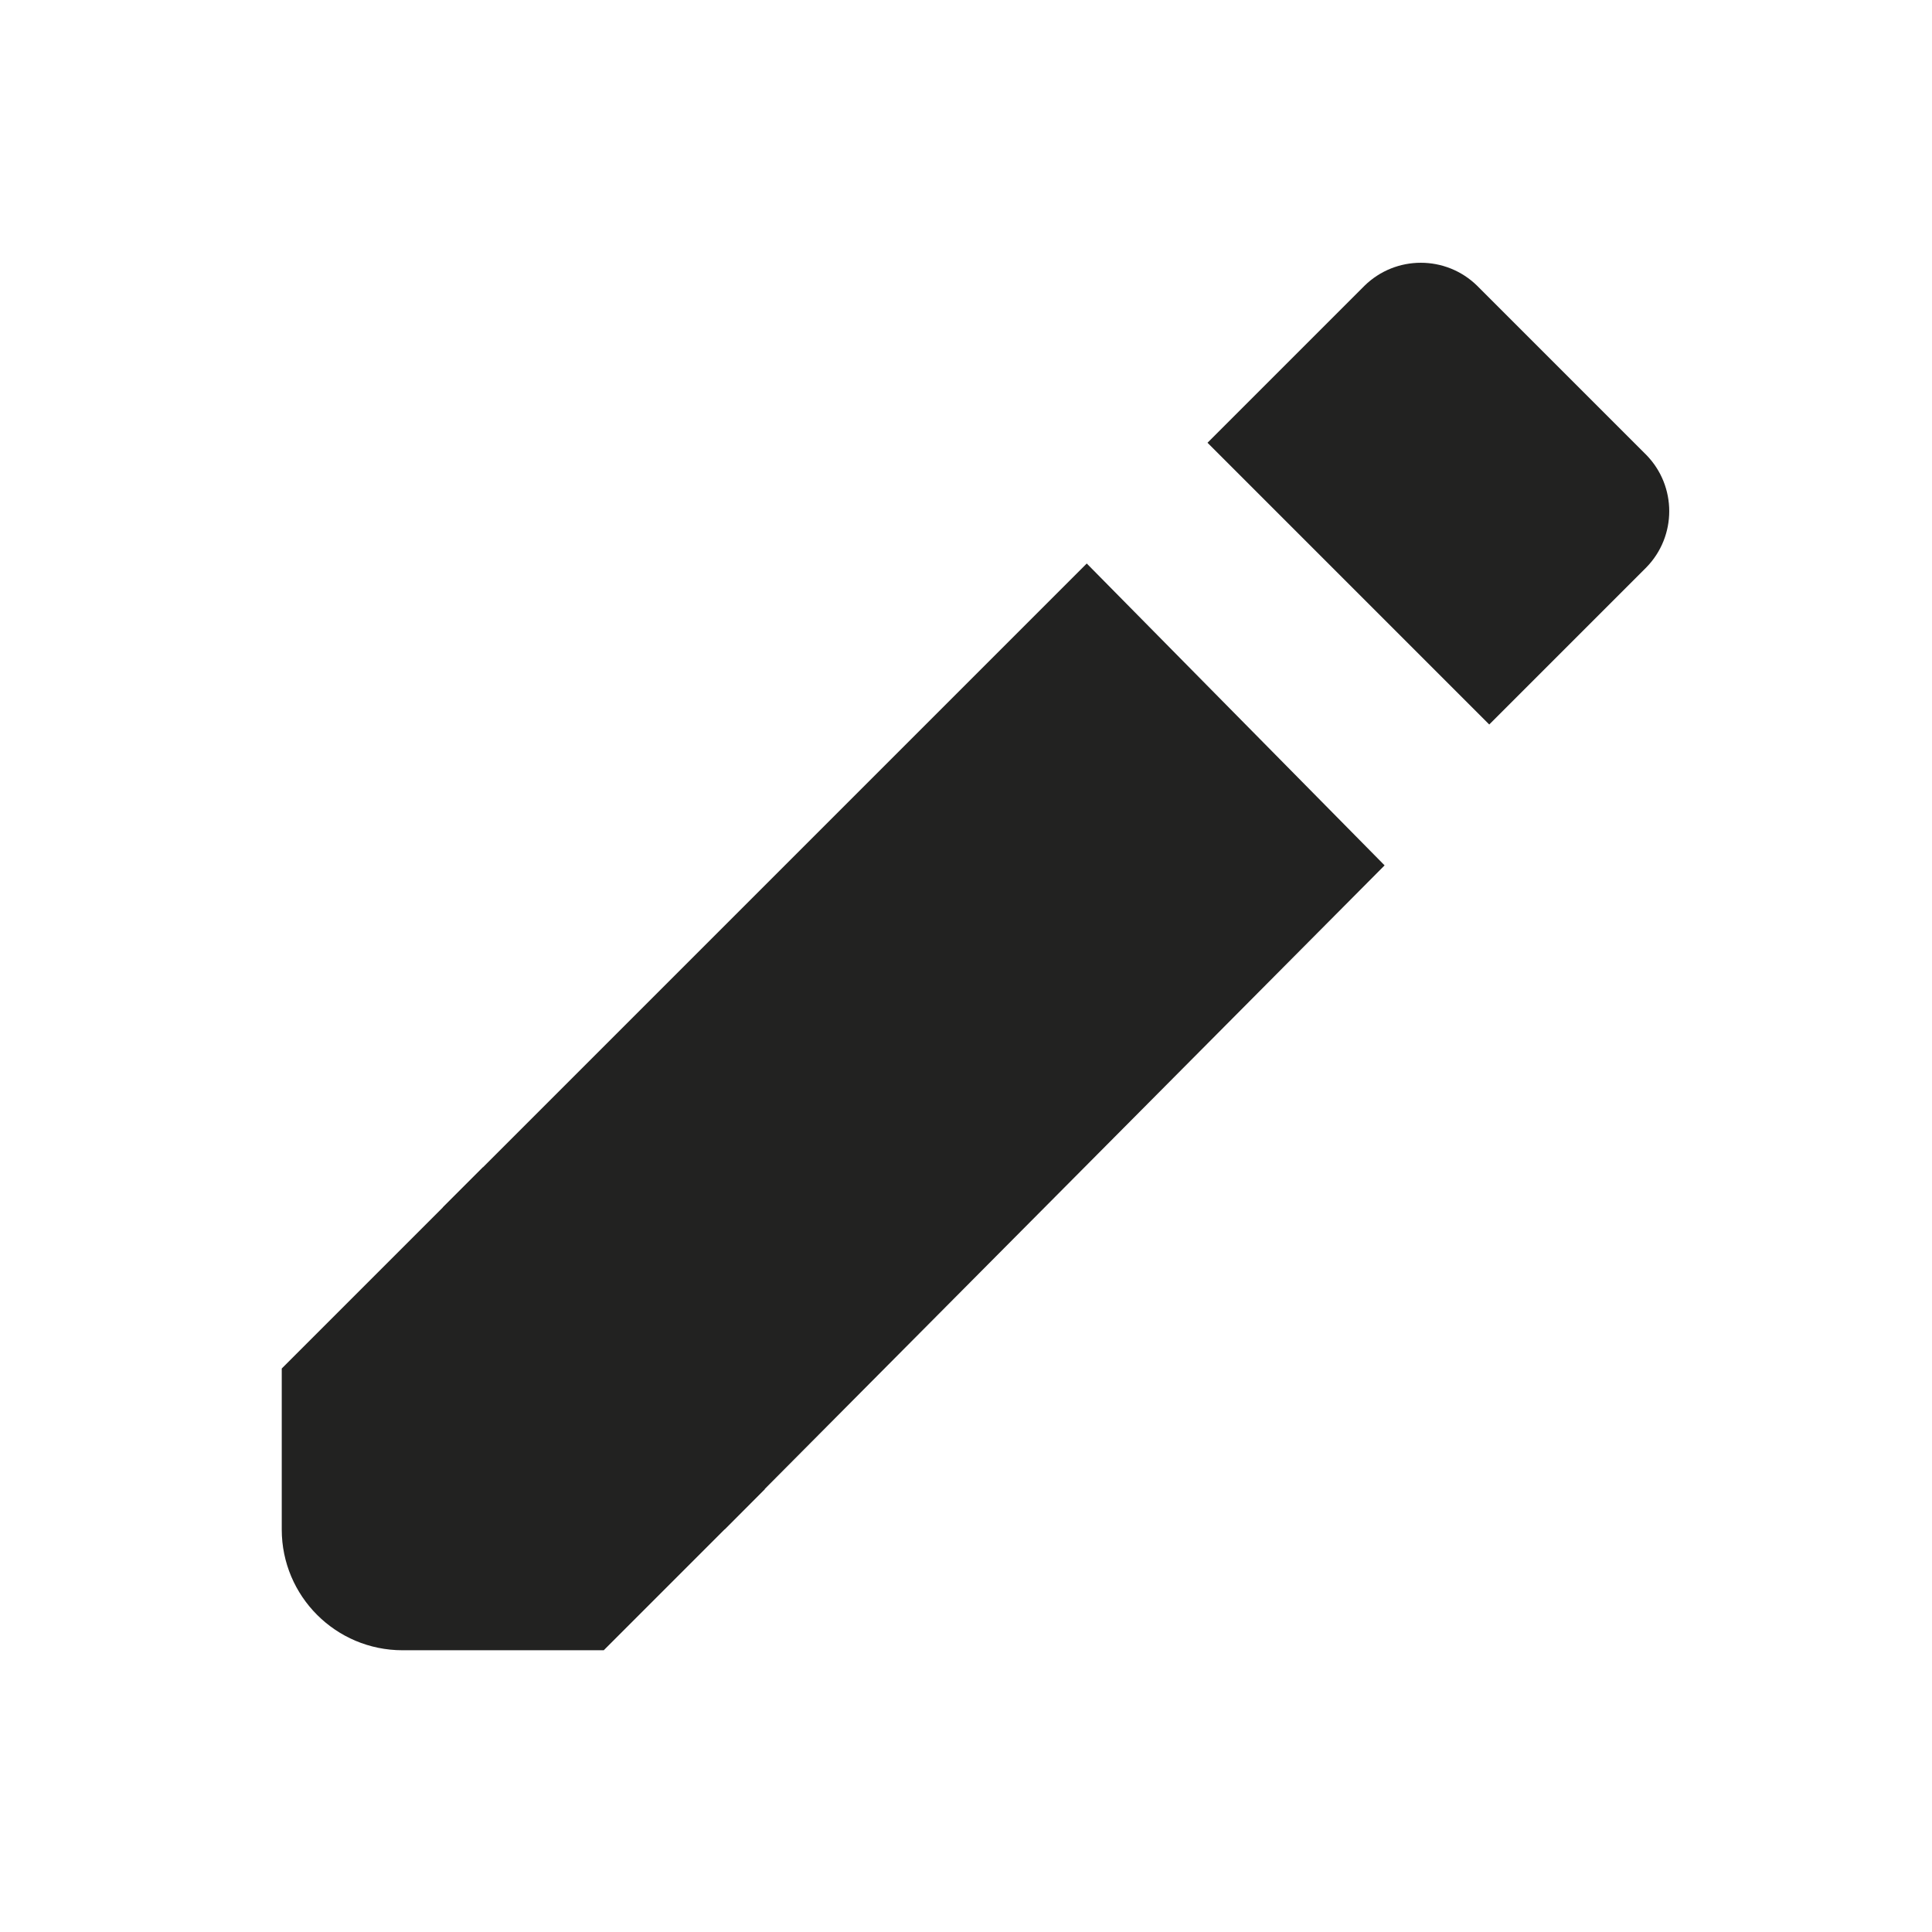
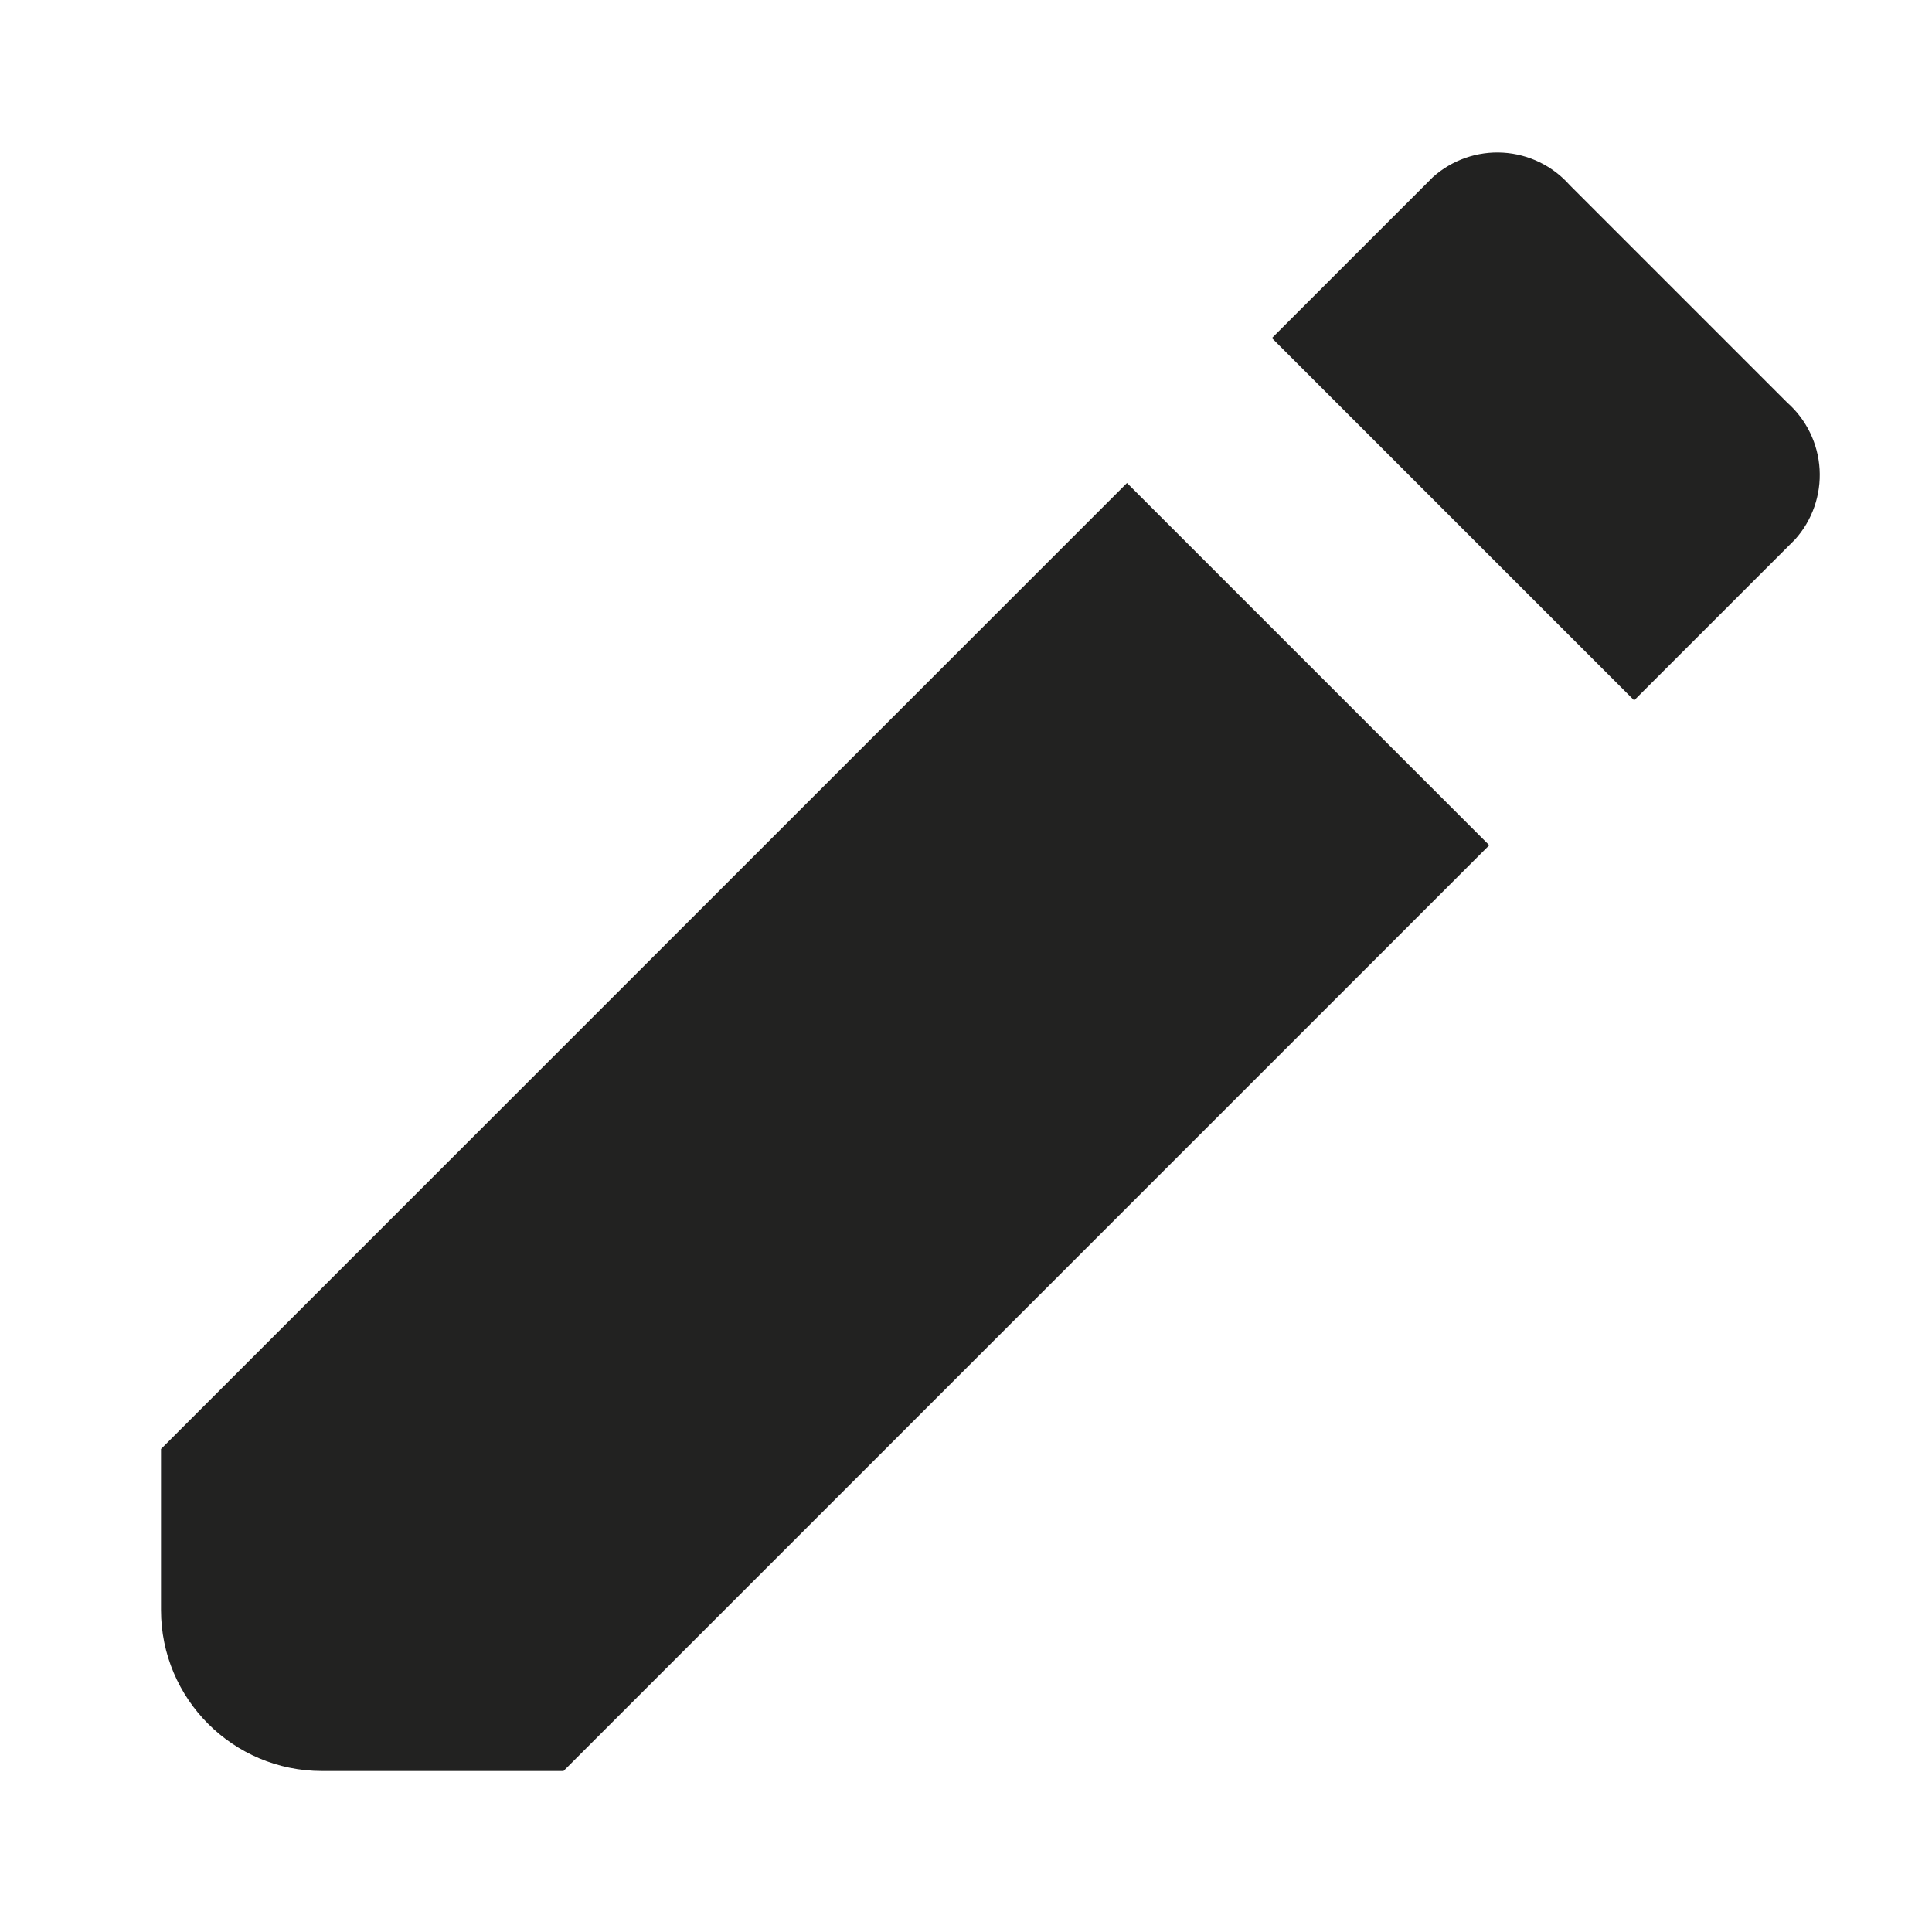
- <svg xmlns="http://www.w3.org/2000/svg" viewBox="0 0 48 48">
-   <g id="layout">
-     <g>
-       <polygon points="18 38 11 30 27 14 34.4 21.5 18 38" fill="#222221" />
-       <path d="M37,18l-7-7,3.9-3.9a2,2,0,0,1,2.8,0l4.2,4.2a2,2,0,0,1,0,2.8Z" fill="#222221" />
-       <path d="M15,41H10a3,3,0,0,1-3-3V34l5-5,7,8Z" fill="#222221" />
-     </g>
-   </g>
+ <svg xmlns="http://www.w3.org/2000/svg" viewBox="0 0 24 24">
+   <path d="M14 6l-8.9 8.9-.6.6L2 18v2a2 2 0 0 0 2 2h3l2.3-2.3 9.2-9.2zm8.2-1l-2.7-2.7a1.2 1.2 0 0 0-1.7-.1l-2 2 4.5 4.5 2-2a1.2 1.2 0 0 0-.1-1.7z" fill="#222221" />
</svg>
